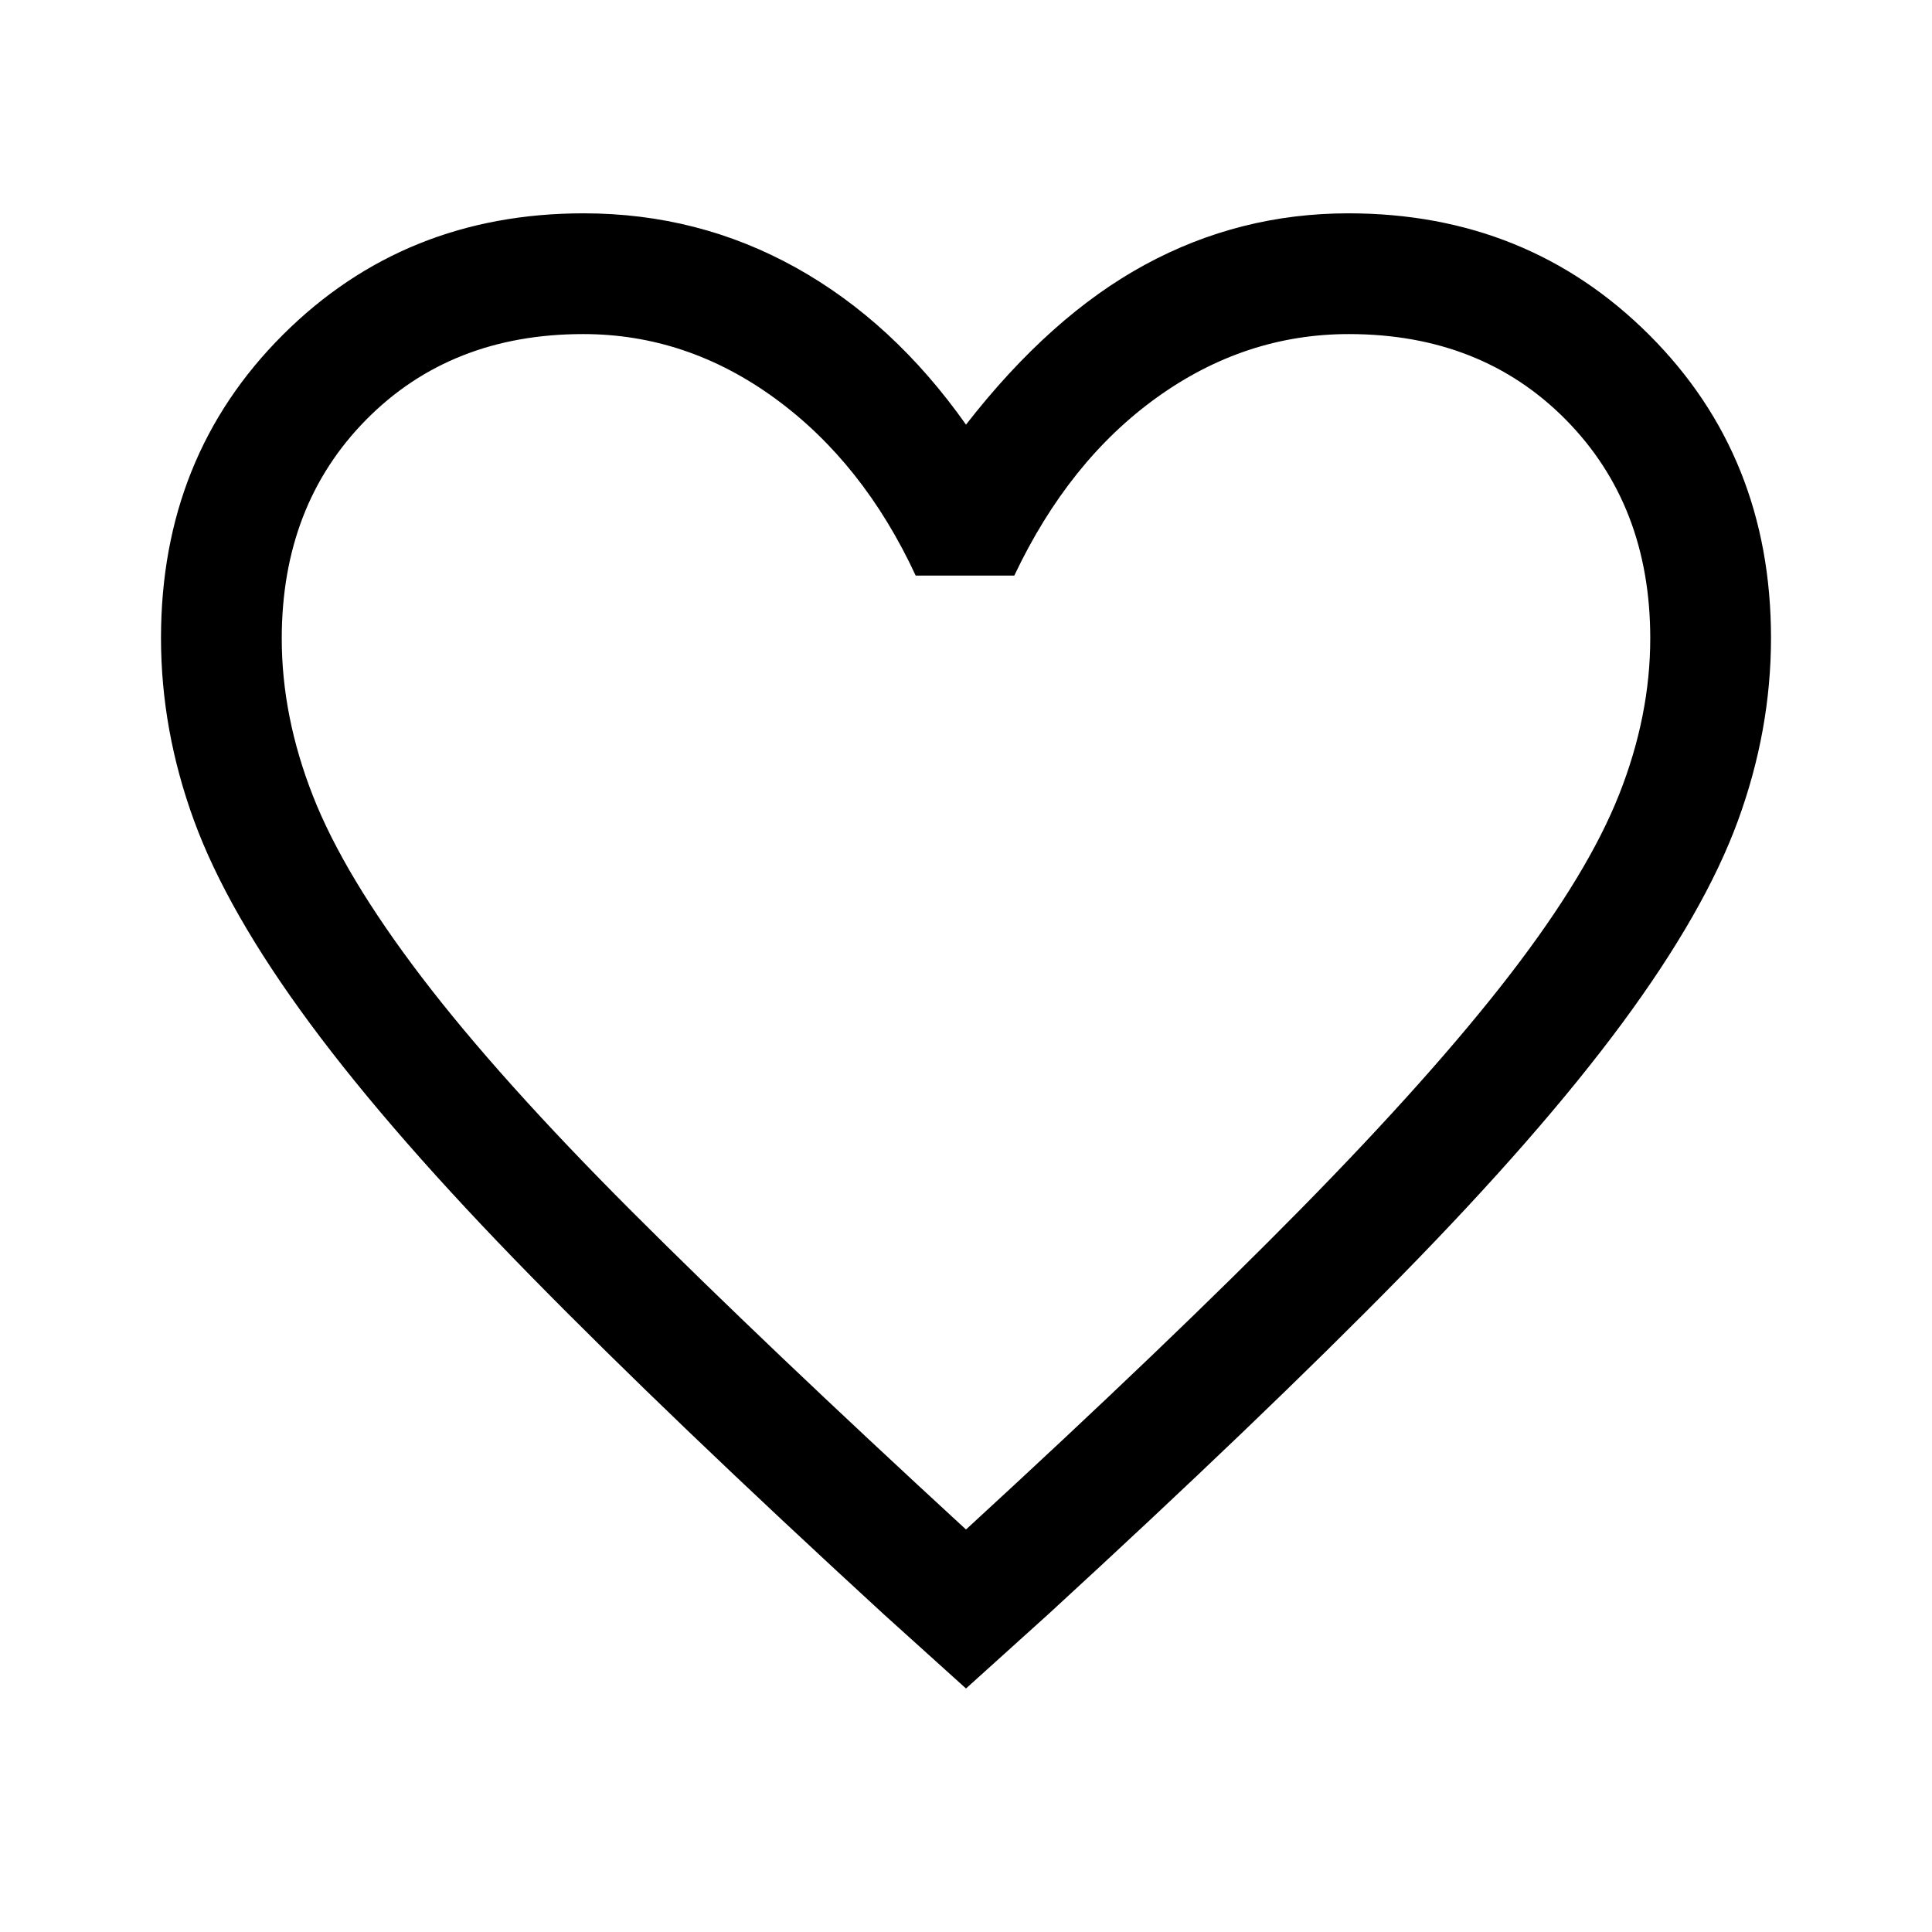
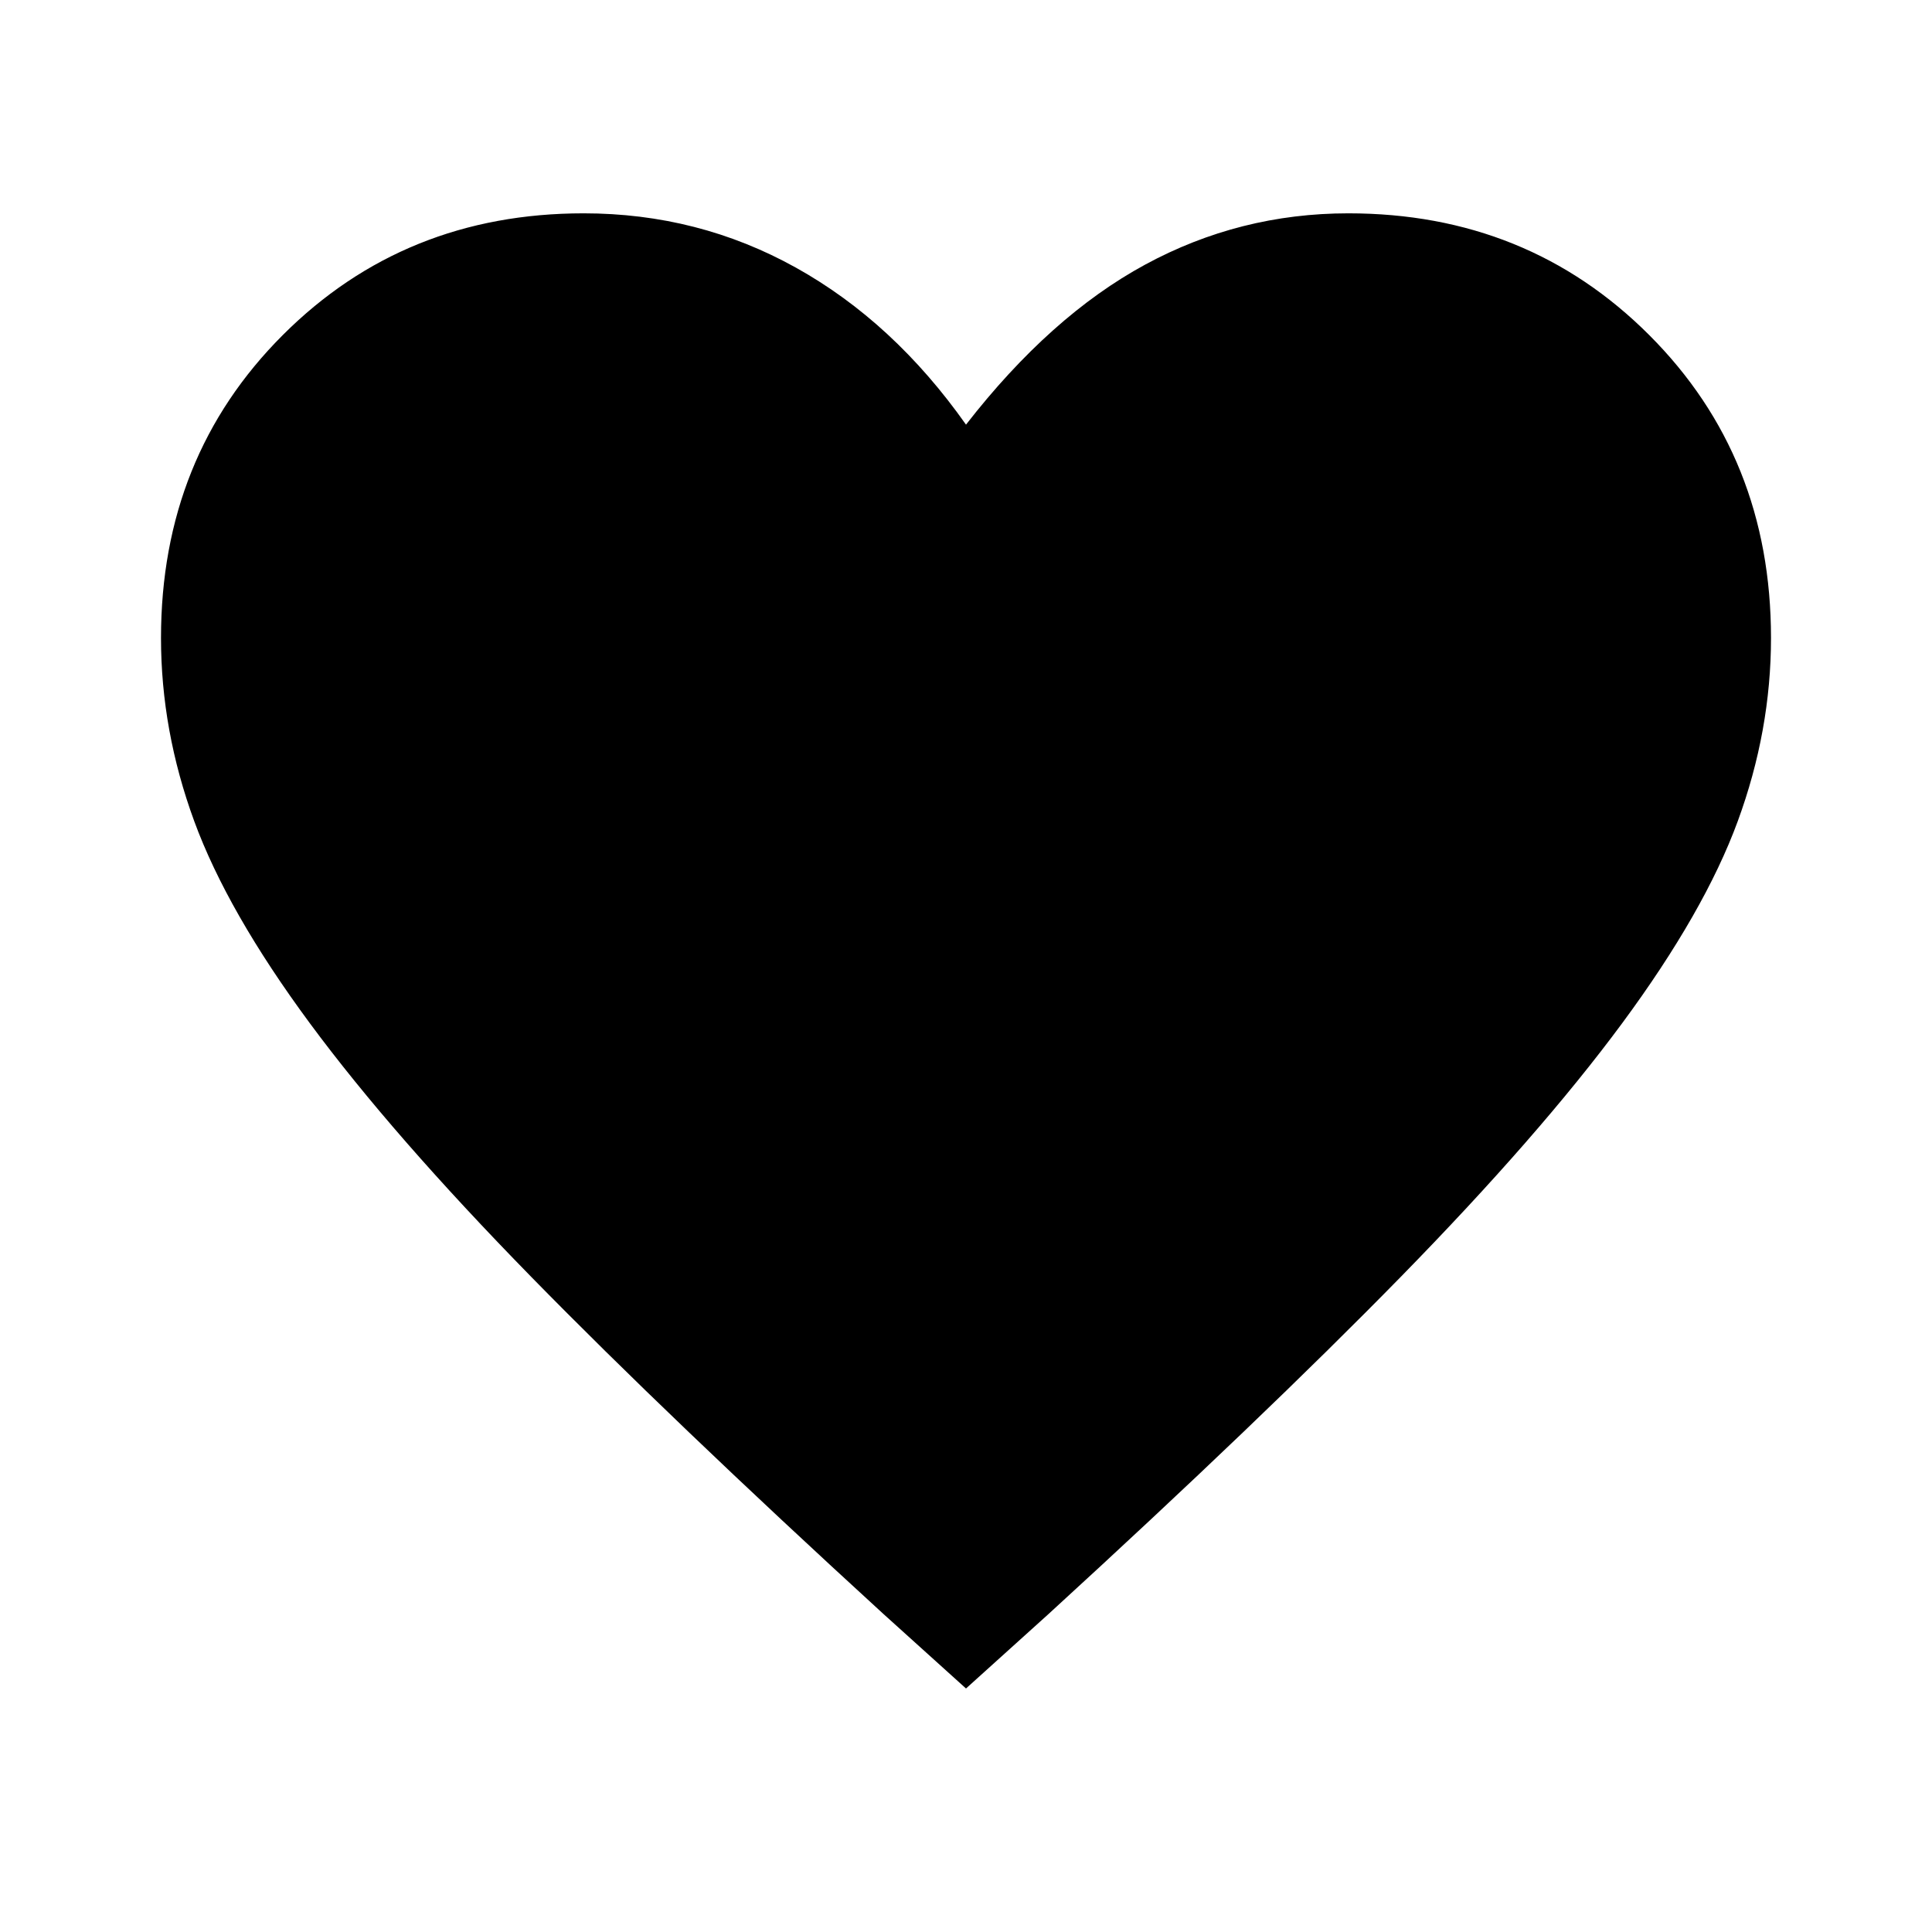
<svg xmlns="http://www.w3.org/2000/svg" height="48" viewBox="0 96 960 960" width="48">
-   <path d="m480 935-41-37q-105.768-97.121-174.884-167.561Q195 660 154 604.5T96.5 504Q80 459 80 413q0-90.155 60.5-150.577Q201 202 290 202q57 0 105.5 27t84.5 78q42-54 89-79.5T670 202q89 0 149.5 60.423Q880 322.845 880 413q0 46-16.5 91T806 604.5Q765 660 695.884 730.439 626.768 800.879 521 898l-41 37Zm0-79q101.236-92.995 166.618-159.498Q712 630 750.5 580t54-89.135q15.5-39.136 15.5-77.72Q820 347 778 304.5T670.225 262q-51.524 0-95.375 31.5Q531 325 504 382h-49q-26-56-69.85-88-43.851-32-95.375-32Q224 262 182 304.5t-42 108.816Q140 452 155.5 491.5t54 90Q248 632 314 698t166 158Zm0-297Z" />
+   <path d="m480 935-41-37q-106-97-175-167.5t-110-126Q113 549 96.5 504T80 413q0-90 60.5-150.5T290 202q57 0 105.5 27t84.5 78q42-54 89-79.5T670 202q89 0 149.5 60.5T880 413q0 46-16.5 91T806 604.5q-41 55.5-110 126T521 898l-41 37Z" />
</svg>
